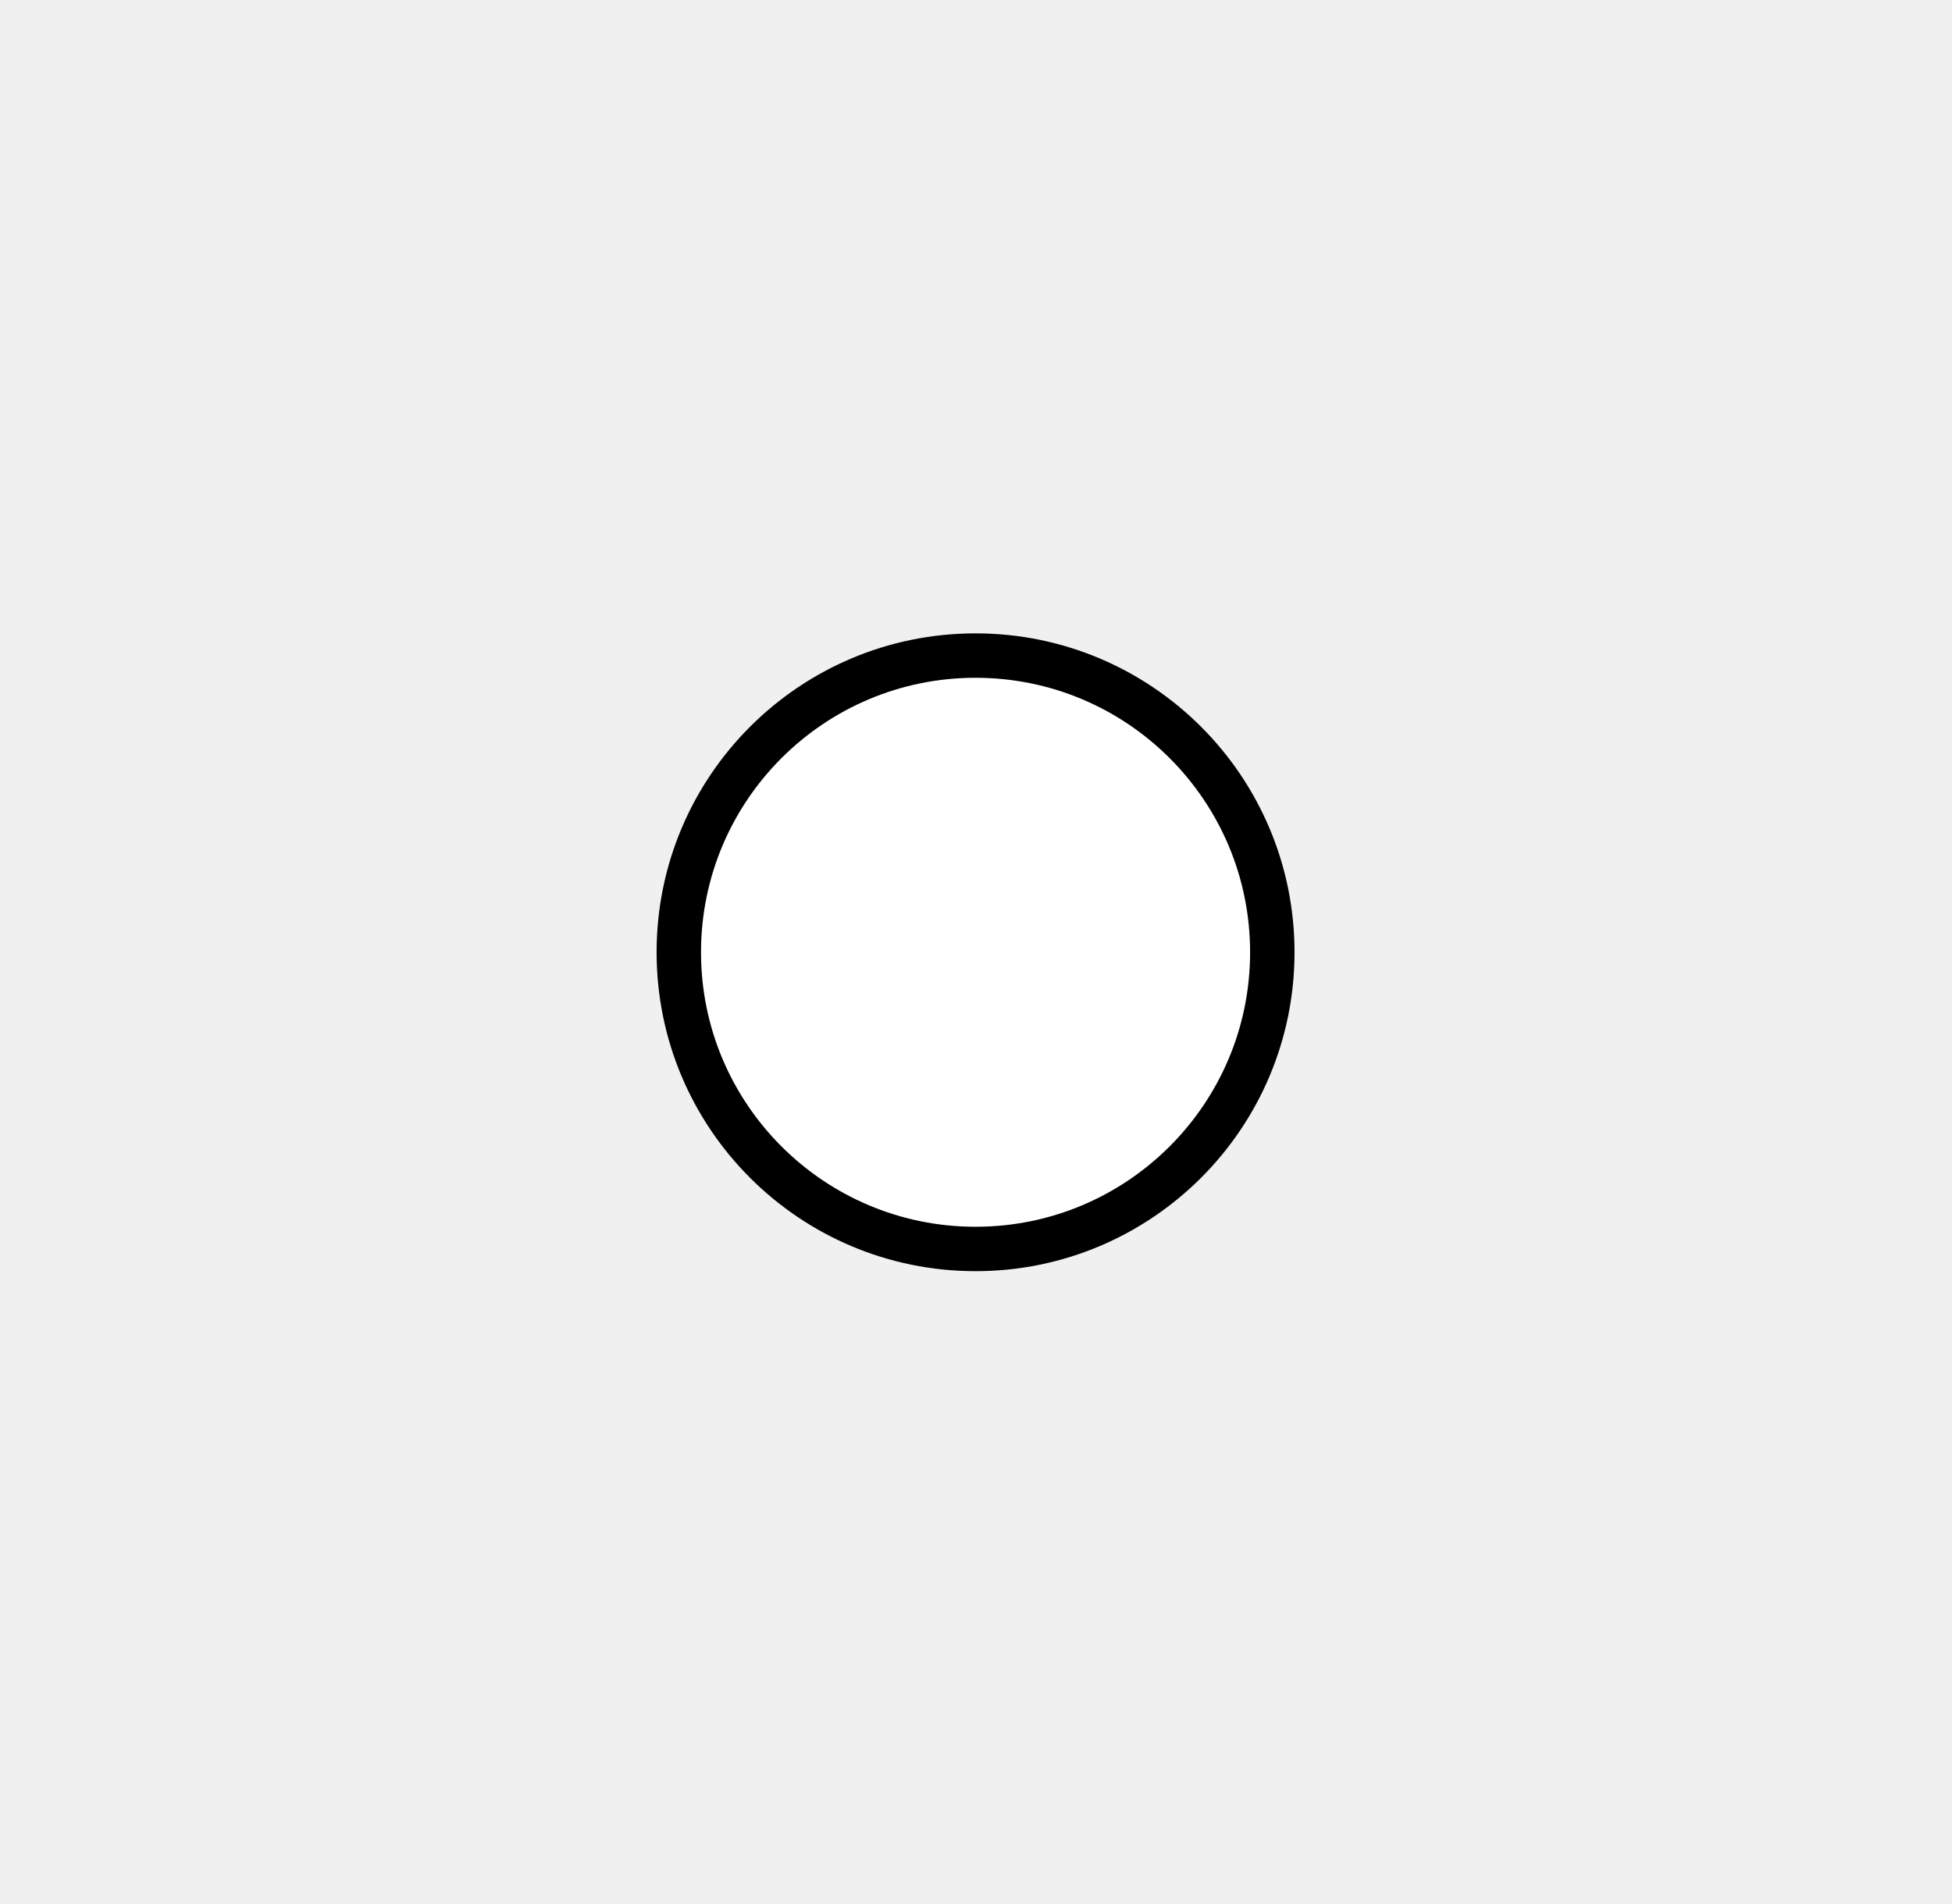
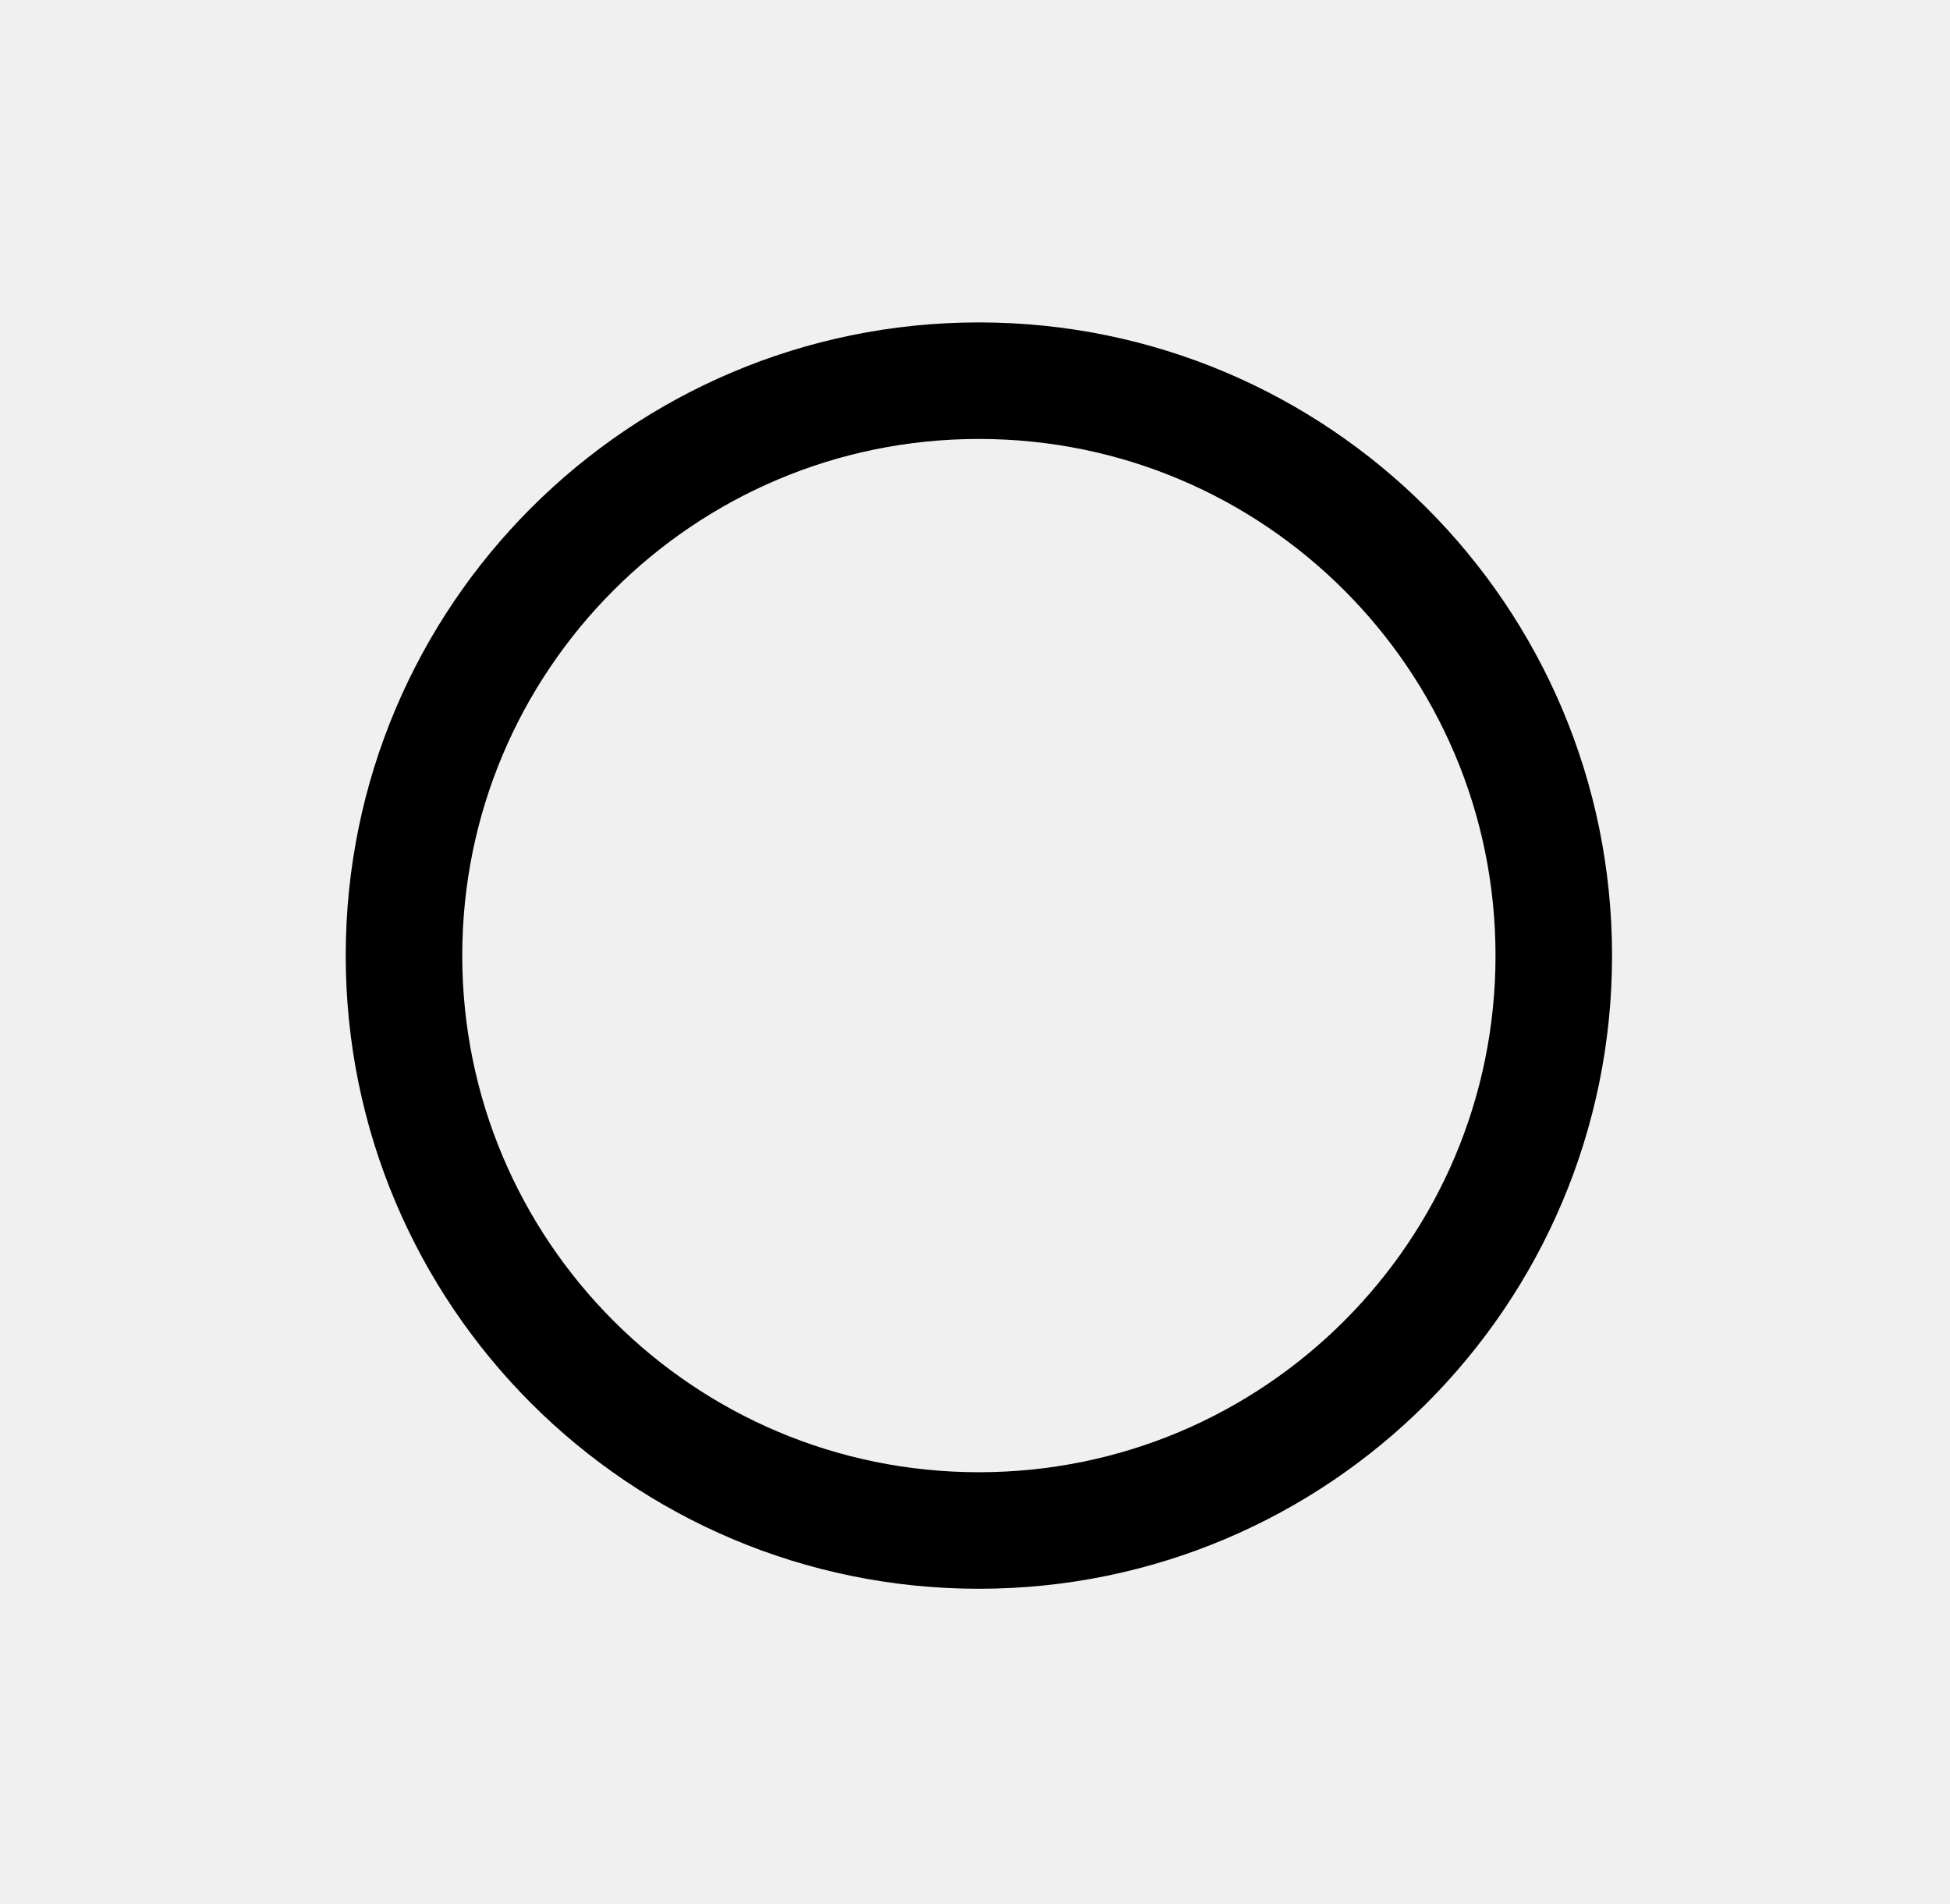
- <svg xmlns="http://www.w3.org/2000/svg" version="1.1" id="Calque_1" x="0px" y="0px" viewBox="0 0 21.97 21.43" style="enable-background:new 0 0 21.97 21.43;" xml:space="preserve">
+ <svg xmlns="http://www.w3.org/2000/svg" version="1.1" id="Calque_1" x="0px" y="0px" viewBox="0 0 2.51 2.45" style="enable-background:new 0 0 2.51 2.45;" xml:space="preserve">
  <style type="text/css">
- 	.st0{fill:#FFFFFF;stroke:#000000;stroke-width:0.5;stroke-miterlimit:10;}
+ 	.st0{fill:none;stroke:#000000;stroke-width:0.15;stroke-miterlimit:10;}
</style>
-   <circle class="st0" cx="10.98" cy="10.72" r="3.34" />
+   <circle class="st0" cx="1.26" cy="1.23" r="0.74" />
</svg>
